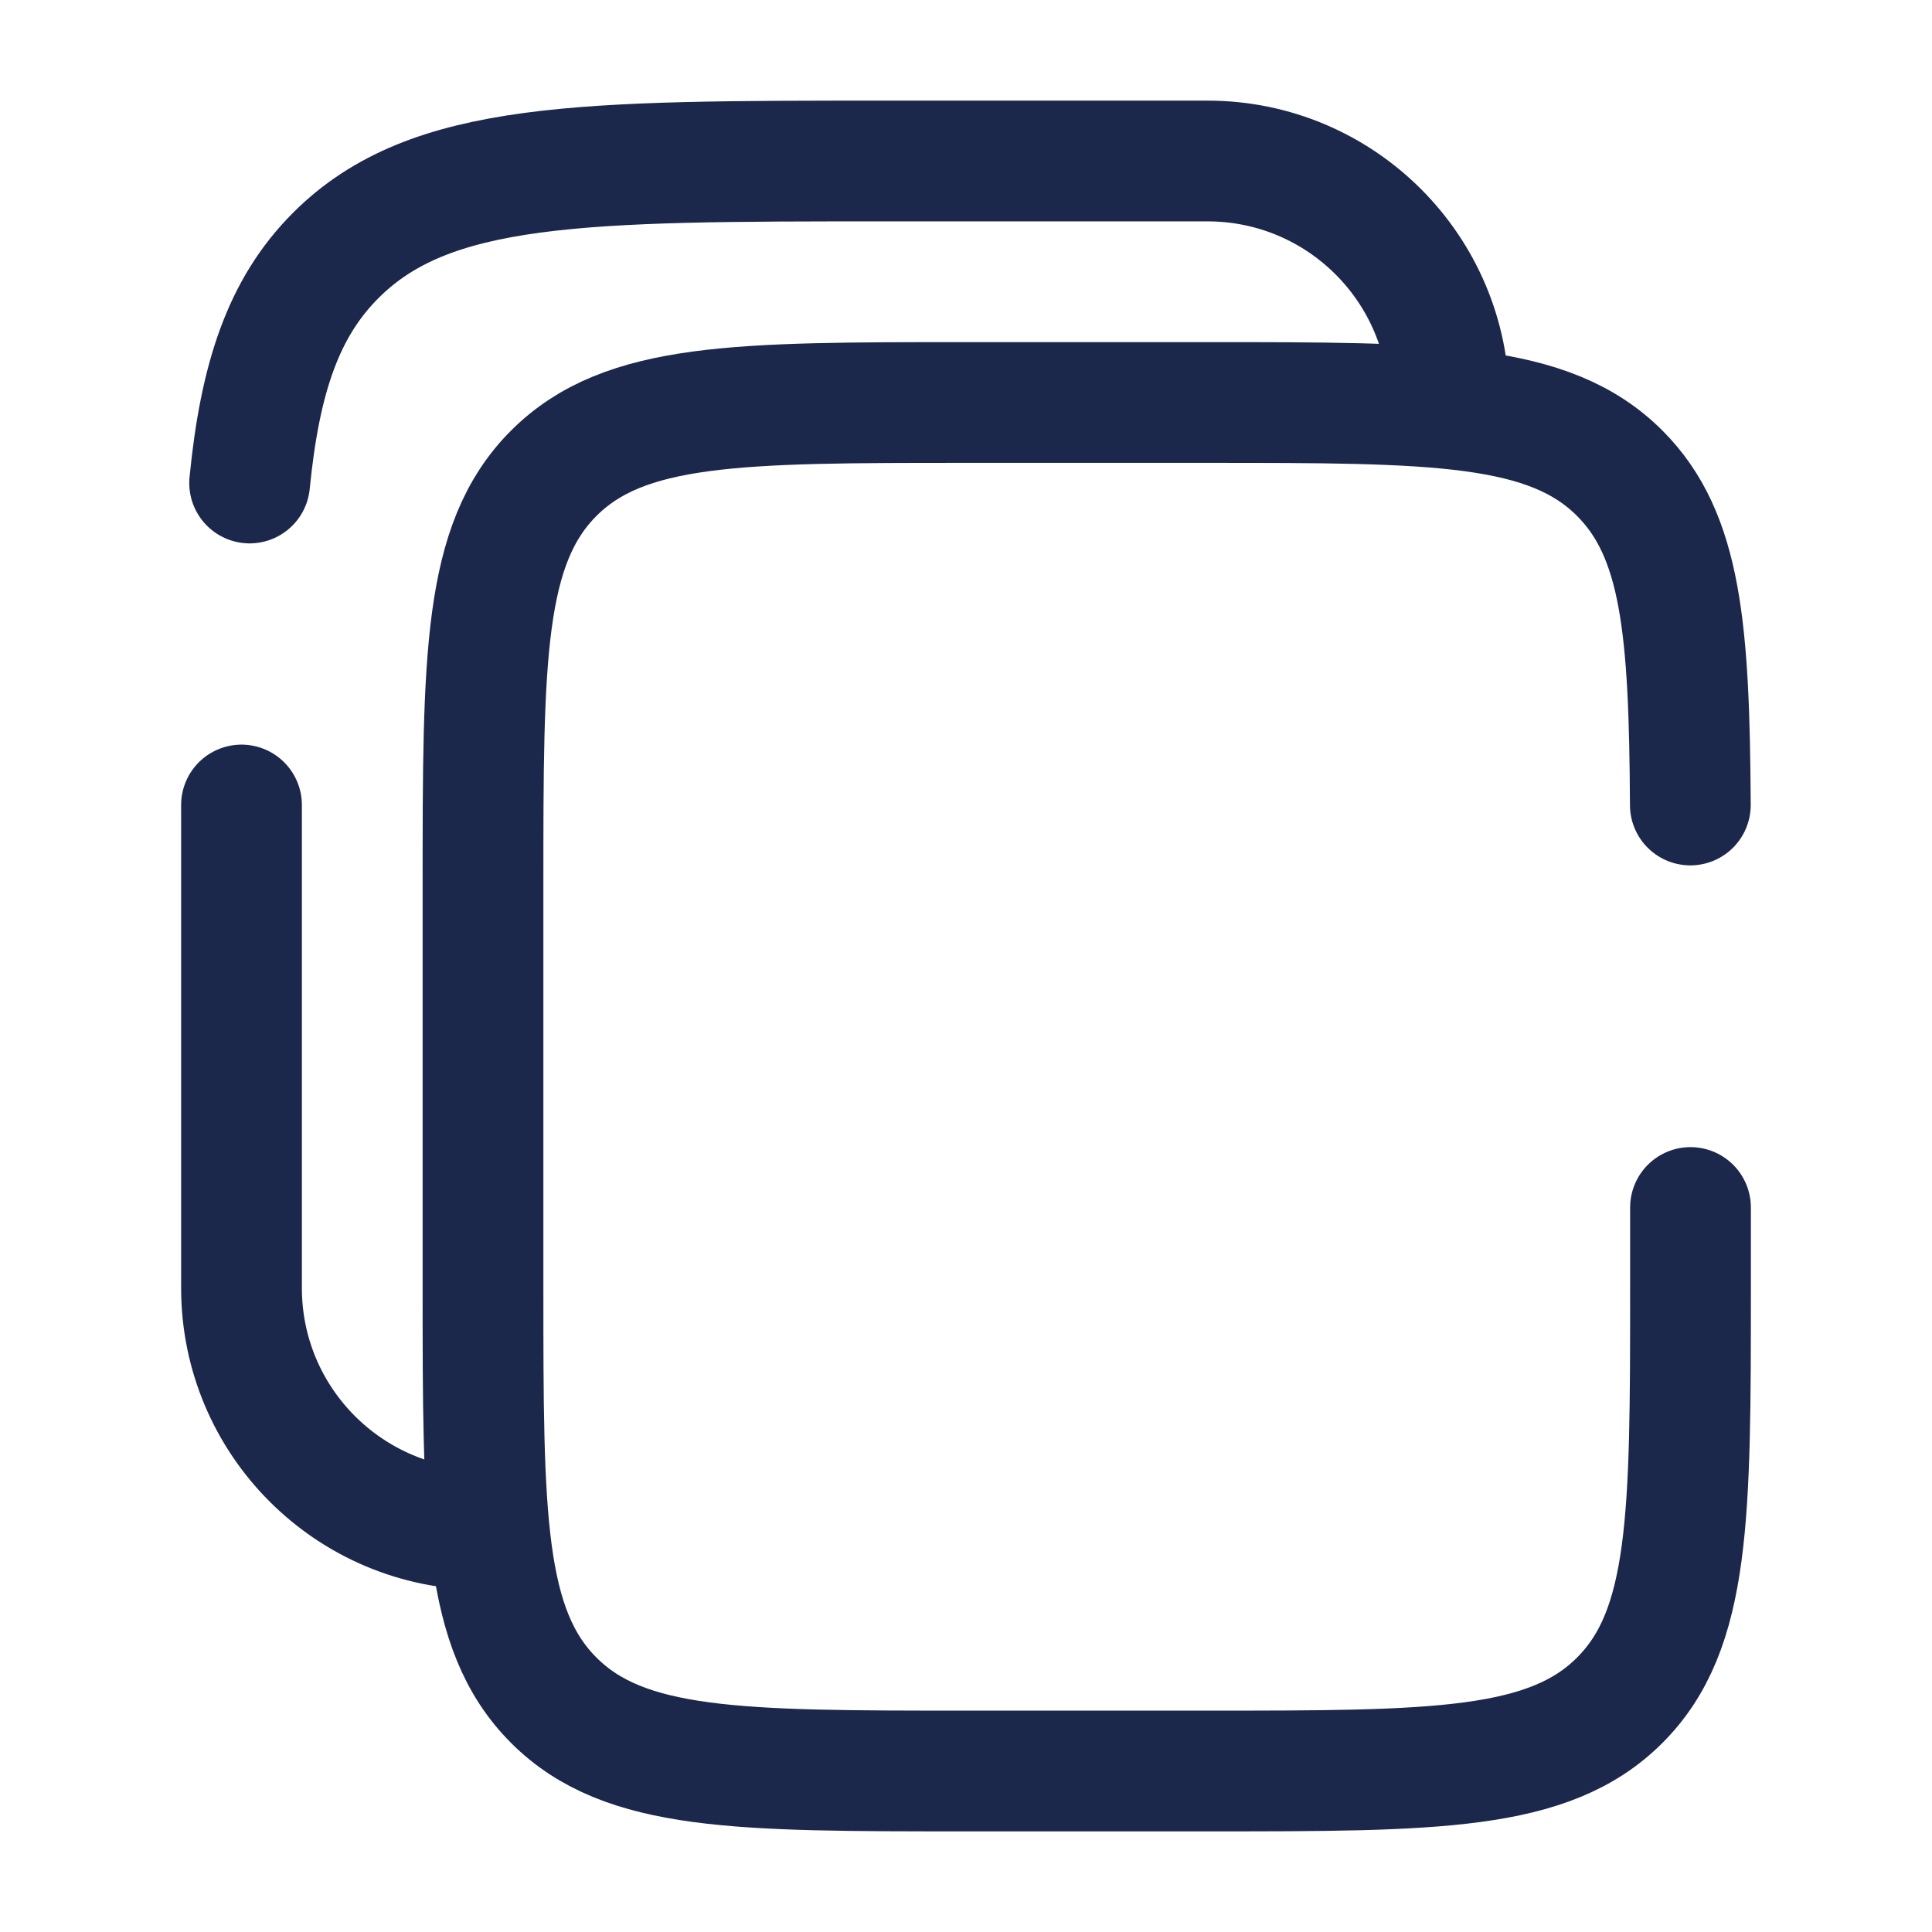
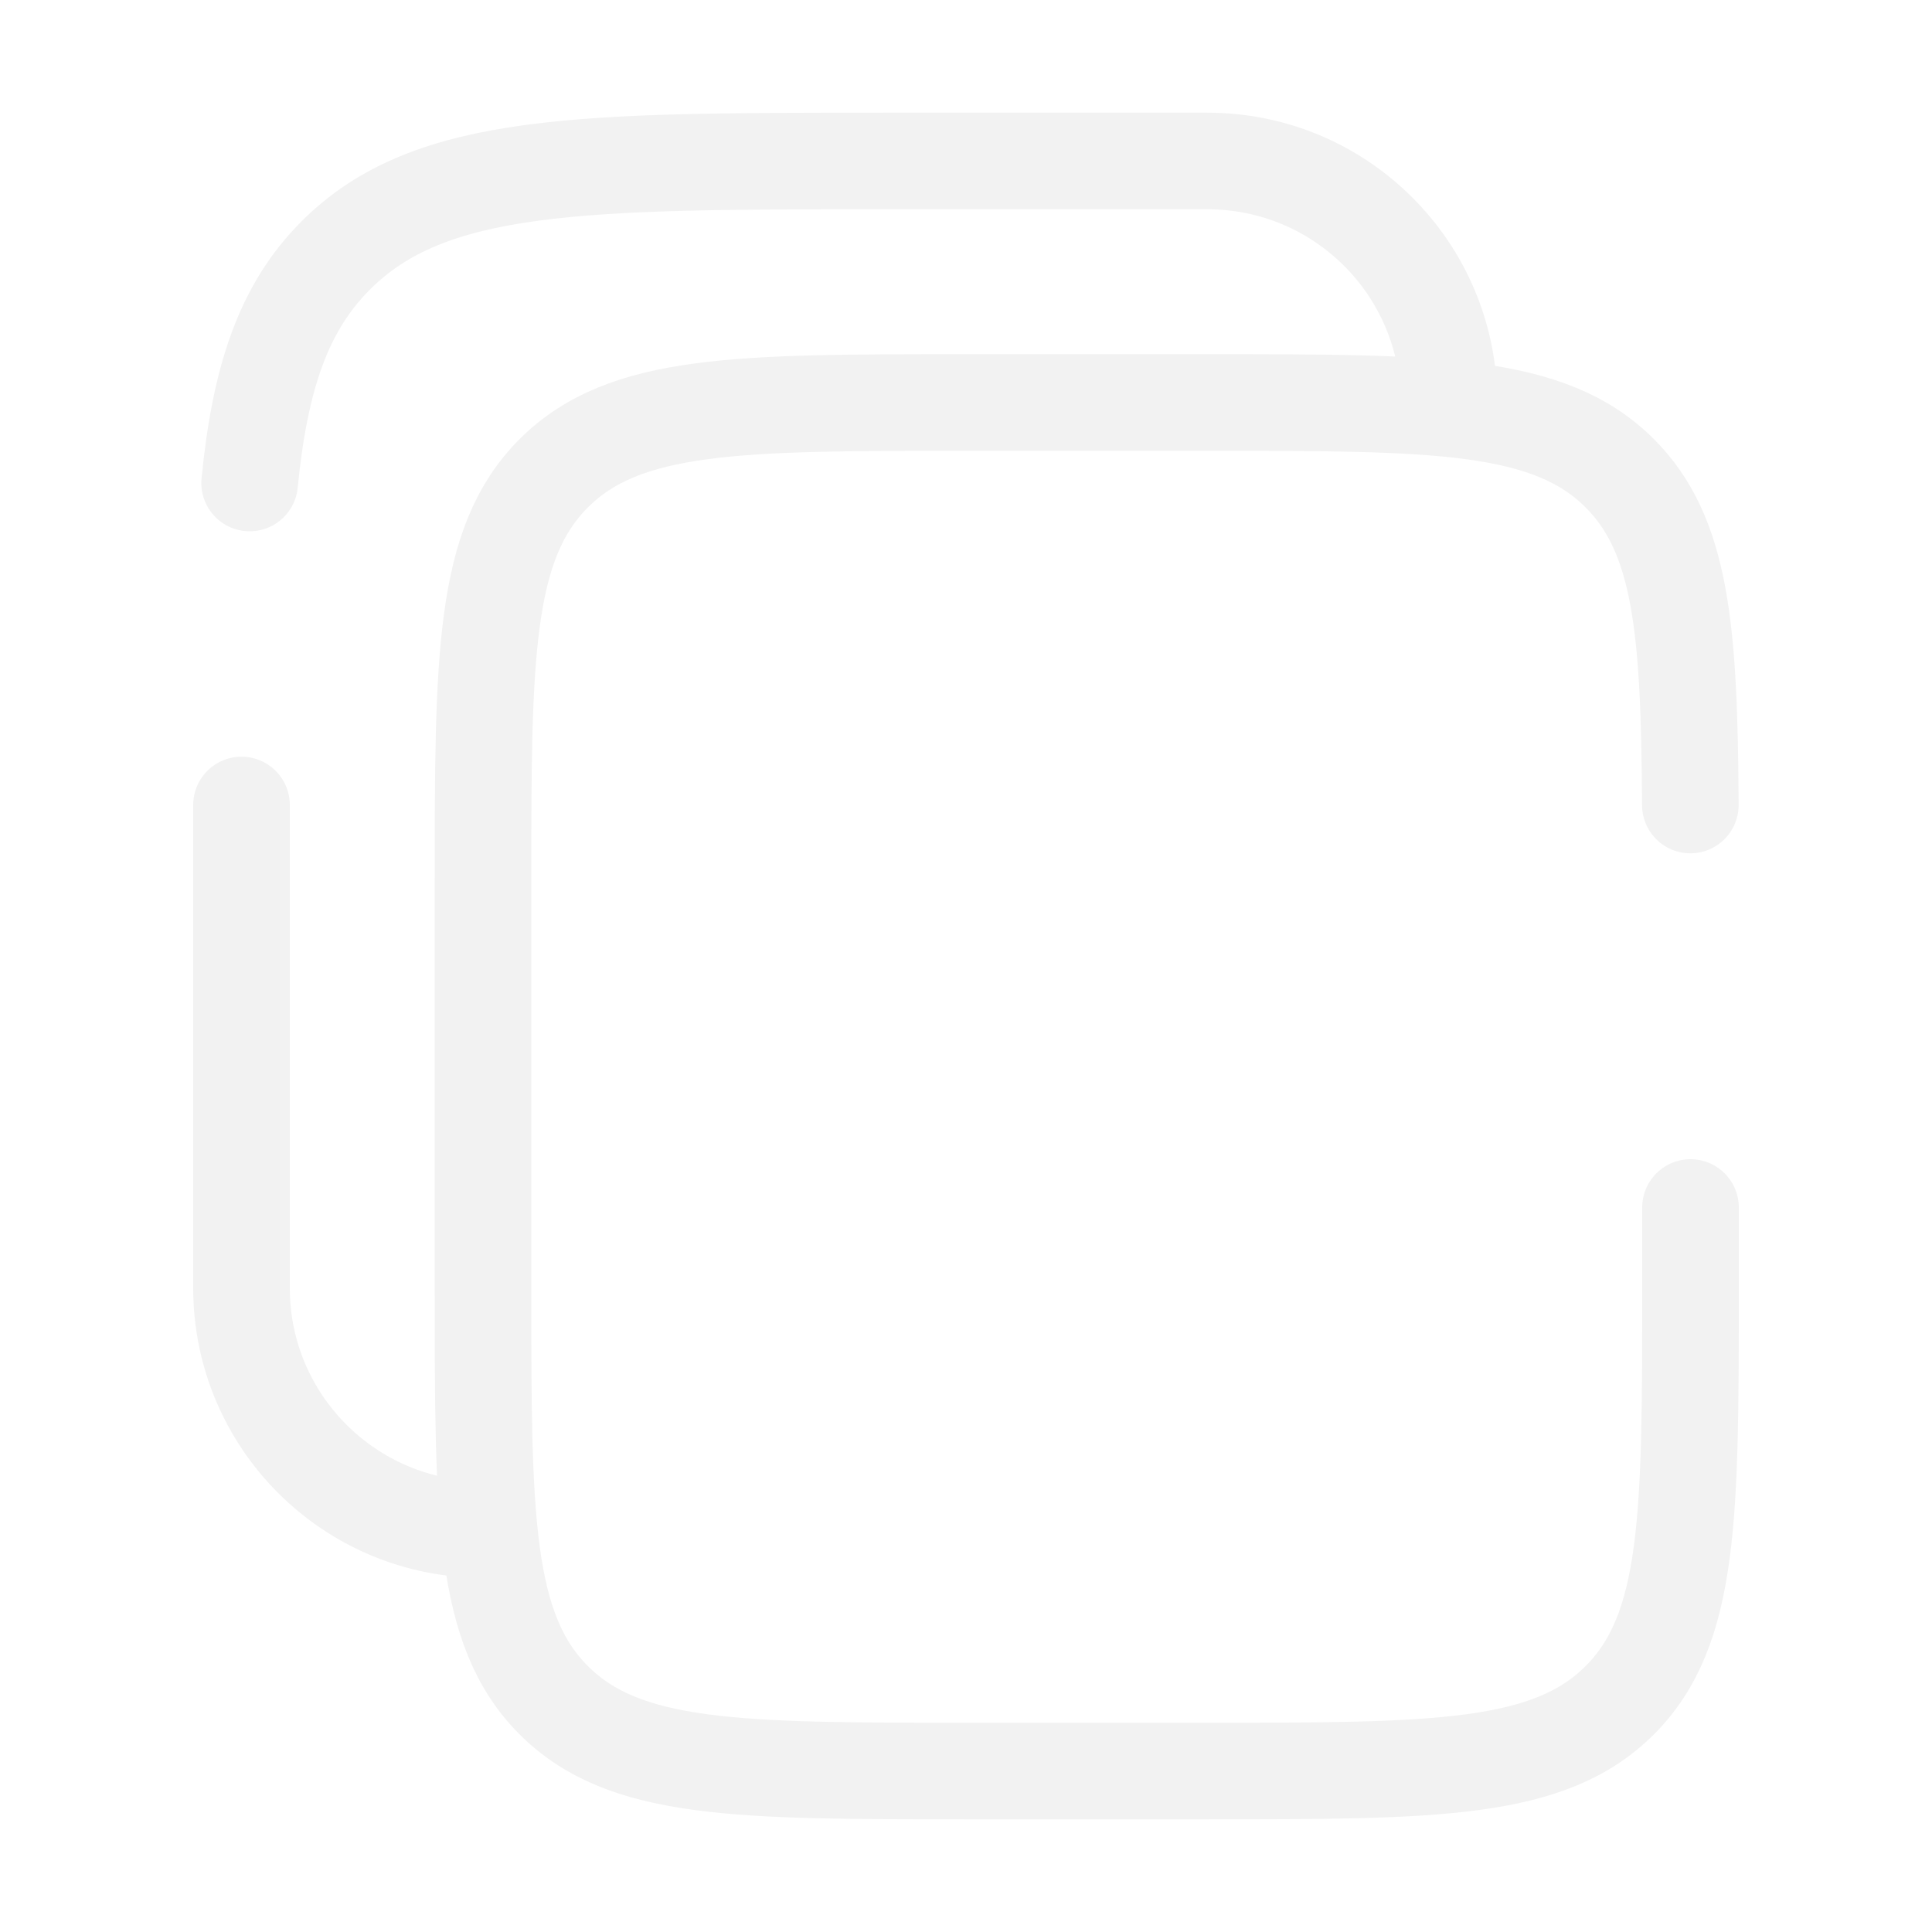
- <svg xmlns="http://www.w3.org/2000/svg" width="800px" height="800px" viewBox="0 0 24 24" fill="none">
-   <path d="M20.998 10C20.986 7.825 20.89 6.647 20.121 5.879C19.243 5 17.828 5 15 5H12C9.172 5 7.757 5 6.879 5.879C6 6.757 6 8.172 6 11V16C6 18.828 6 20.243 6.879 21.121C7.757 22 9.172 22 12 22H15C17.828 22 19.243 22 20.121 21.121C21 20.243 21 18.828 21 16V15" stroke="#1C274C" stroke-width="1.5" stroke-linecap="round" />
-   <path d="M3 10V16C3 17.657 4.343 19 6 19M18 5C18 3.343 16.657 2 15 2H11C7.229 2 5.343 2 4.172 3.172C3.518 3.825 3.229 4.7 3.101 6" stroke="#1C274C" stroke-width="1.5" stroke-linecap="round" />
+ <svg xmlns="http://www.w3.org/2000/svg" width="800px" height="800px" viewBox="0 0 24 24" fill="none" version="1.1" id="svg2" xml:space="preserve">
+   <defs id="defs2" />
+   <path d="M20.998 10C20.986 7.825 20.89 6.647 20.121 5.879C19.243 5 17.828 5 15 5H12C9.172 5 7.757 5 6.879 5.879C6 6.757 6 8.172 6 11V16C6 18.828 6 20.243 6.879 21.121C7.757 22 9.172 22 12 22H15C17.828 22 19.243 22 20.121 21.121C21 20.243 21 18.828 21 16V15" stroke="#1C274C" stroke-width="1.5" stroke-linecap="round" id="path1" style="stroke-width:1.2;stroke-dasharray:none;stroke:#f2f2f2;stroke-opacity:1" />
+   <path d="M3 10V16C3 17.657 4.343 19 6 19M18 5C18 3.343 16.657 2 15 2H11C7.229 2 5.343 2 4.172 3.172C3.518 3.825 3.229 4.7 3.101 6" stroke="#1C274C" stroke-width="1.5" stroke-linecap="round" id="path2" style="stroke-width:1.2;stroke-dasharray:none;stroke:#f2f2f2;stroke-opacity:1" />
</svg>
